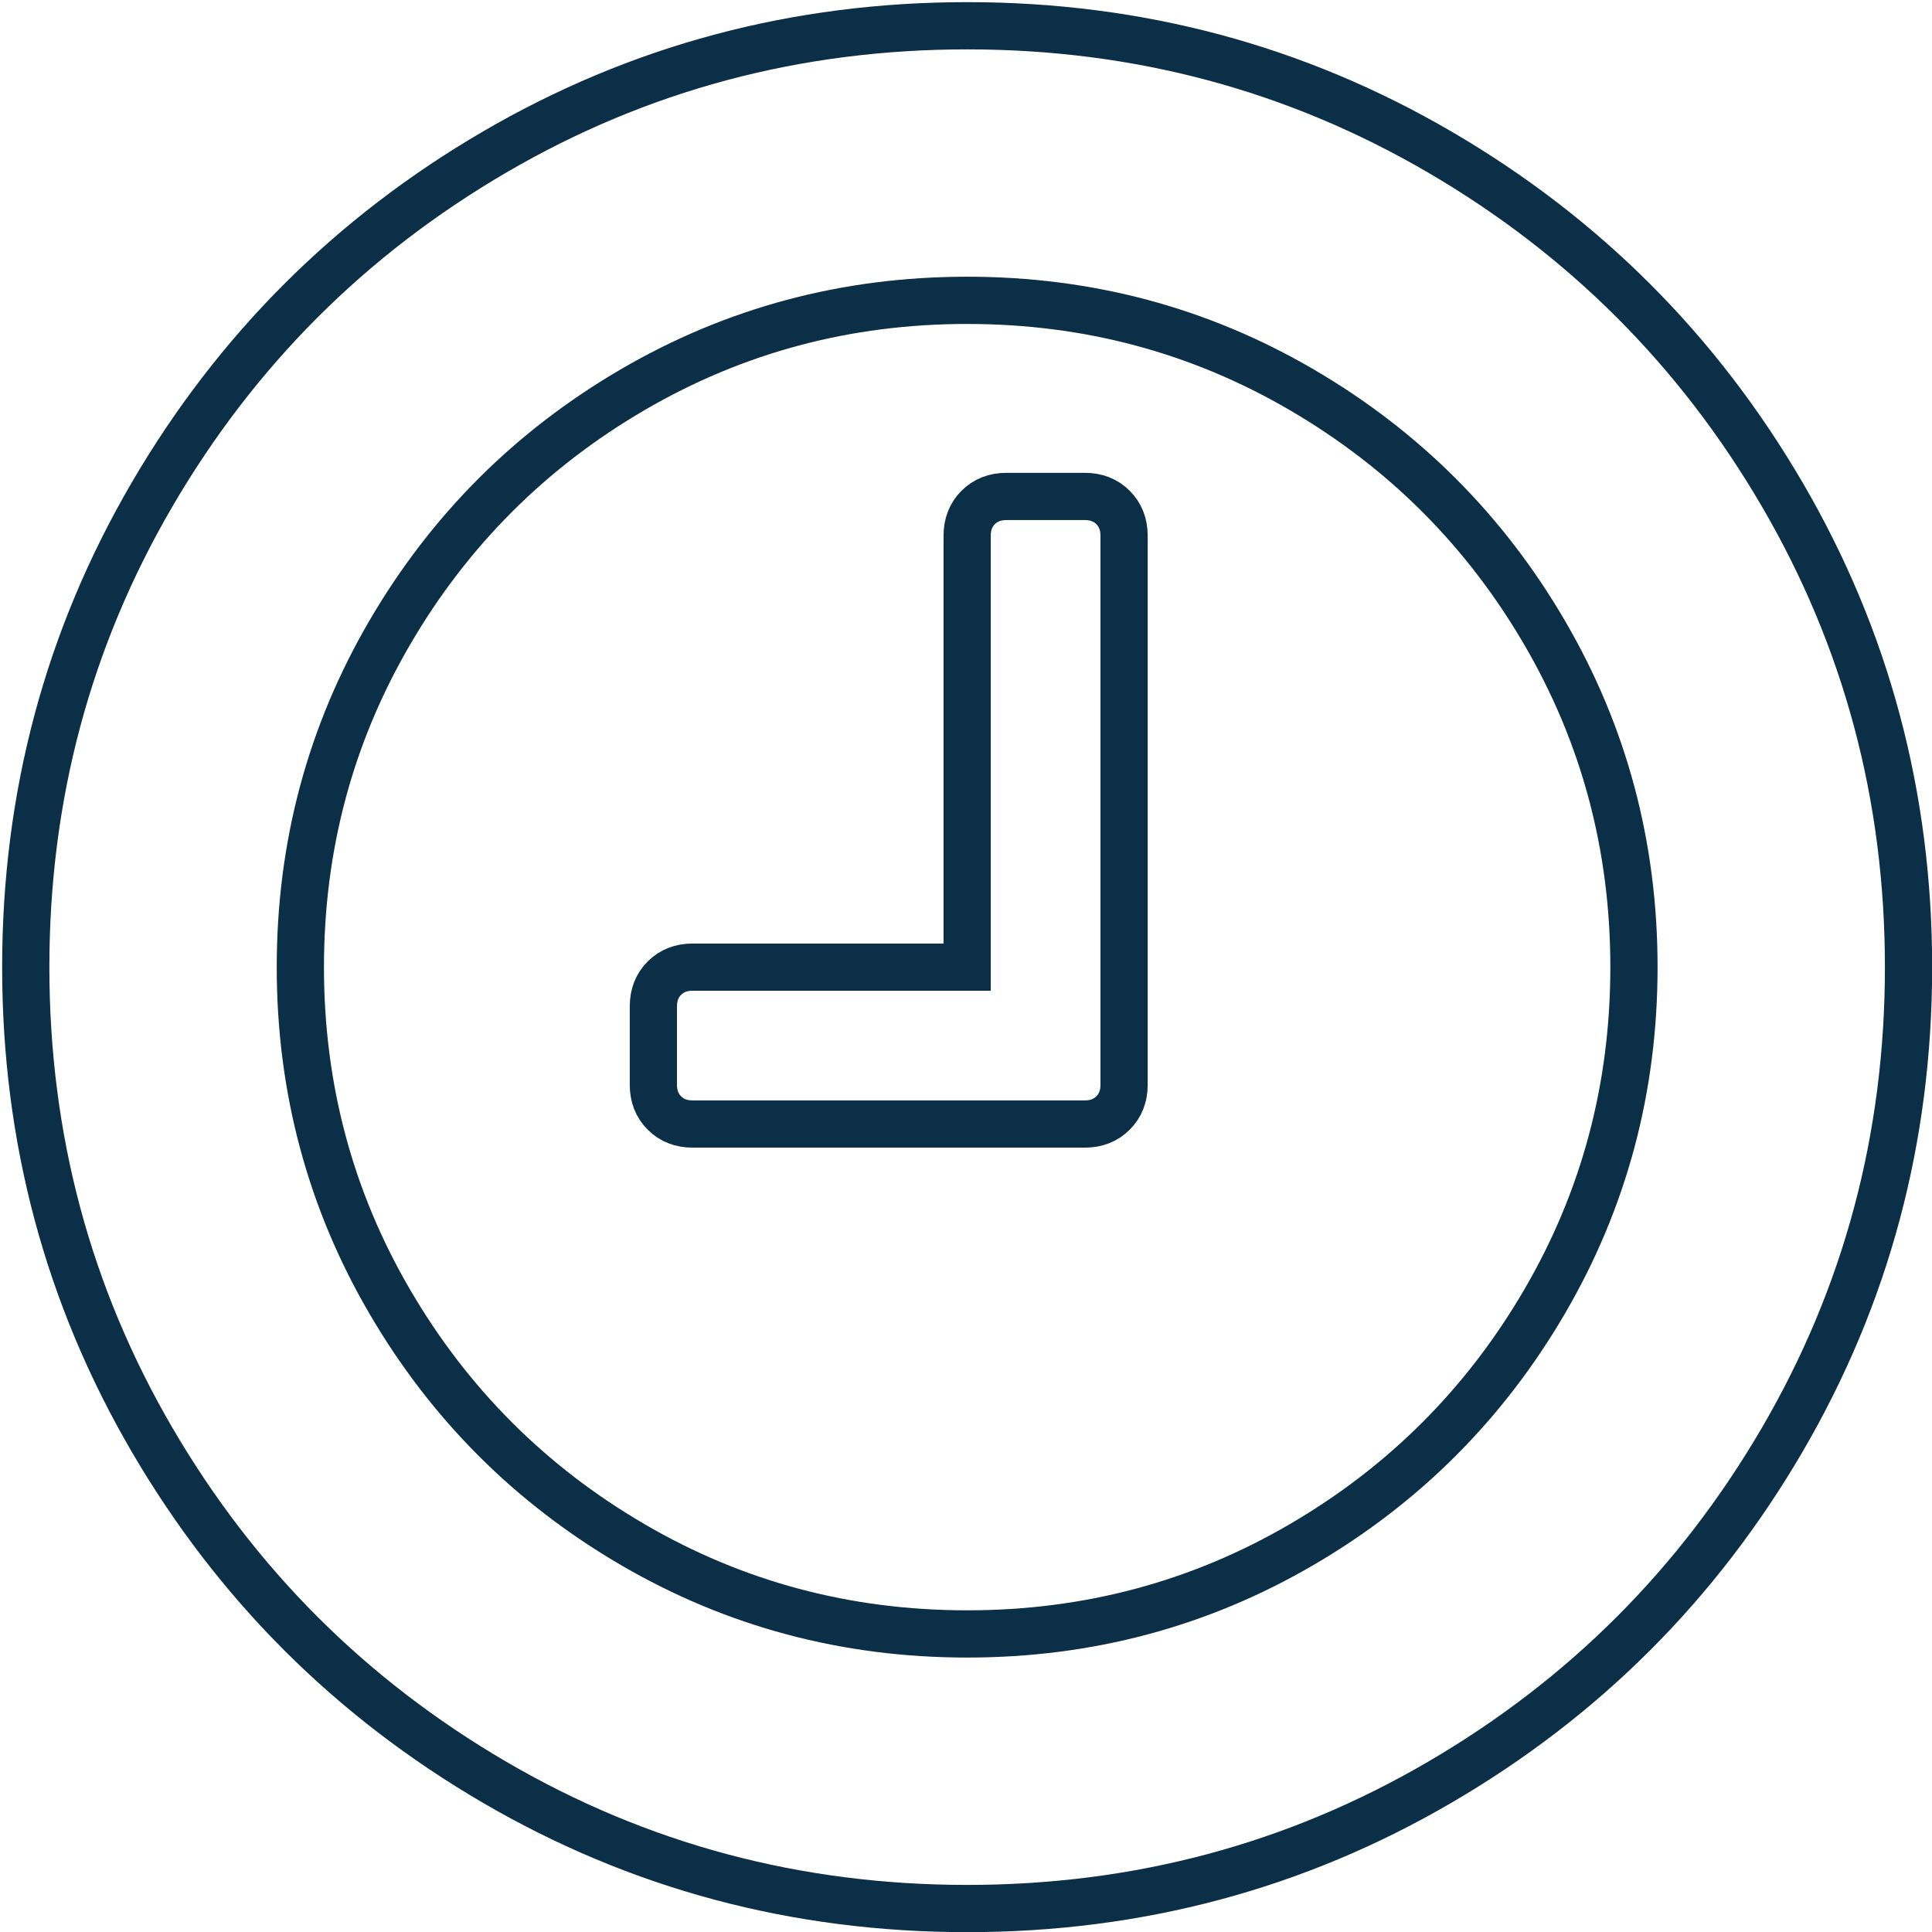
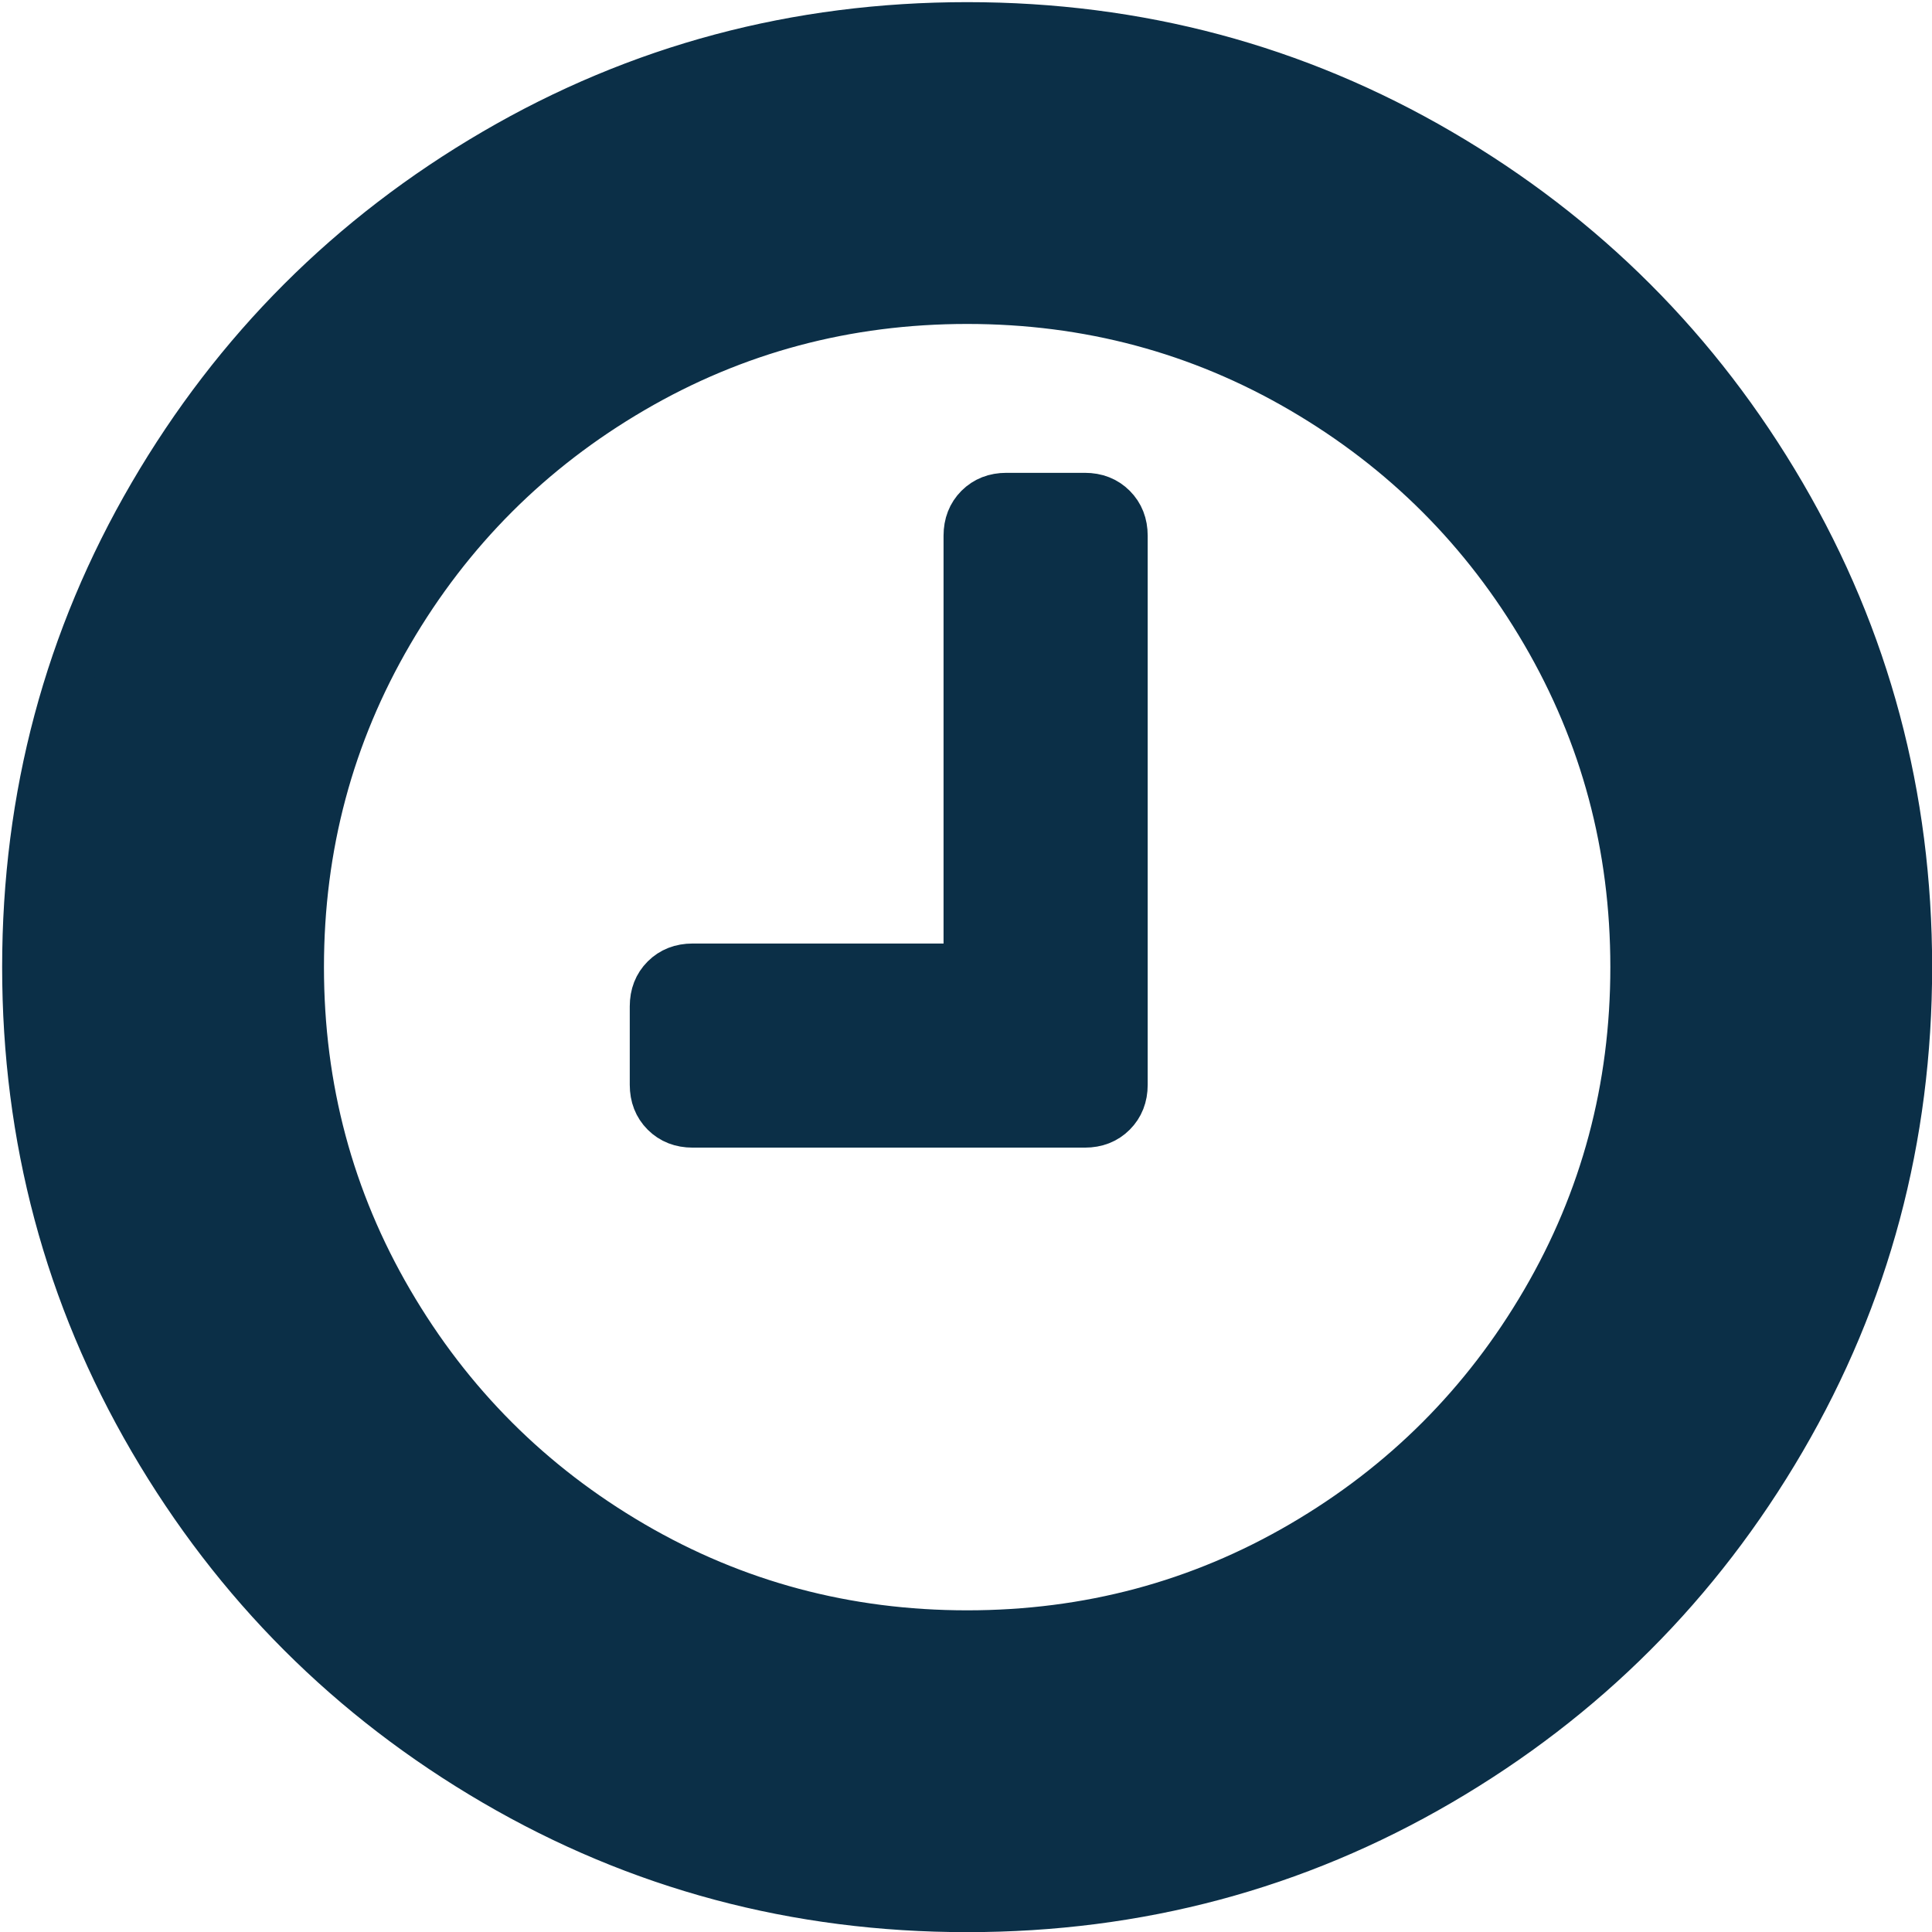
<svg xmlns="http://www.w3.org/2000/svg" version="1.1" id="Capa_1" x="0px" y="0px" width="438.533px" height="438.533px" viewBox="-6 -6 450 450" style="enable-background:new 0 0 438.533 438.533;" xml:space="preserve">
  <g>
    <g>
-       <path fill="#00000000" stroke="#0B2F47" stroke-width="11" d="M409.133,109.203c-19.608-33.592-46.205-60.189-79.798-79.796C295.736,9.801,259.058,0,219.273,0    c-39.781,0-76.47,9.801-110.063,29.407c-33.595,19.604-60.192,46.201-79.8,79.796C9.801,142.8,0,179.489,0,219.267    c0,39.78,9.804,76.463,29.407,110.062c19.607,33.592,46.204,60.189,79.799,79.798c33.597,19.605,70.283,29.407,110.063,29.407    s76.47-9.802,110.065-29.407c33.593-19.602,60.189-46.206,79.795-79.798c19.603-33.596,29.403-70.284,29.403-110.062    C438.533,179.485,428.732,142.795,409.133,109.203z M353.742,297.208c-13.894,23.791-32.736,42.64-56.527,56.534    c-23.791,13.894-49.771,20.834-77.945,20.834c-28.167,0-54.149-6.94-77.943-20.834c-23.791-13.895-42.633-32.743-56.527-56.534    c-13.897-23.791-20.843-49.772-20.843-77.941c0-28.171,6.949-54.152,20.843-77.943c13.891-23.791,32.738-42.637,56.527-56.53    c23.791-13.895,49.772-20.84,77.943-20.84c28.173,0,54.154,6.945,77.945,20.84c23.791,13.894,42.634,32.739,56.527,56.53    c13.895,23.791,20.838,49.772,20.838,77.943C374.58,247.436,367.637,273.417,353.742,297.208z" />
-       <path fill="#00000000" stroke="#0B2F47" stroke-width="11" d="M246.68,109.631h-18.274c-2.669,0-4.853,0.859-6.57,2.57c-1.706,1.713-2.565,3.9-2.565,6.565v100.5h-63.953    c-2.667,0-4.853,0.855-6.567,2.564c-1.712,1.712-2.568,3.901-2.568,6.571v18.271c0,2.666,0.856,4.856,2.568,6.567    c1.715,1.711,3.905,2.566,6.567,2.566h91.367c2.662,0,4.853-0.855,6.561-2.566c1.711-1.711,2.573-3.901,2.573-6.567V118.766    c0-2.663-0.862-4.849-2.573-6.565C251.536,110.49,249.346,109.631,246.68,109.631z" />
+       <path fill="#0B2F47" stroke="#0B2F47" stroke-width="11" d="M409.133,109.203c-19.608-33.592-46.205-60.189-79.798-79.796C295.736,9.801,259.058,0,219.273,0    c-39.781,0-76.47,9.801-110.063,29.407c-33.595,19.604-60.192,46.201-79.8,79.796C9.801,142.8,0,179.489,0,219.267    c0,39.78,9.804,76.463,29.407,110.062c19.607,33.592,46.204,60.189,79.799,79.798c33.597,19.605,70.283,29.407,110.063,29.407    s76.47-9.802,110.065-29.407c33.593-19.602,60.189-46.206,79.795-79.798c19.603-33.596,29.403-70.284,29.403-110.062    C438.533,179.485,428.732,142.795,409.133,109.203z M353.742,297.208c-13.894,23.791-32.736,42.64-56.527,56.534    c-23.791,13.894-49.771,20.834-77.945,20.834c-28.167,0-54.149-6.94-77.943-20.834c-23.791-13.895-42.633-32.743-56.527-56.534    c-13.897-23.791-20.843-49.772-20.843-77.941c0-28.171,6.949-54.152,20.843-77.943c13.891-23.791,32.738-42.637,56.527-56.53    c23.791-13.895,49.772-20.84,77.943-20.84c28.173,0,54.154,6.945,77.945,20.84c23.791,13.894,42.634,32.739,56.527,56.53    c13.895,23.791,20.838,49.772,20.838,77.943C374.58,247.436,367.637,273.417,353.742,297.208z" />
+       <path fill="#0B2F47" stroke="#0B2F47" stroke-width="11" d="M246.68,109.631h-18.274c-2.669,0-4.853,0.859-6.57,2.57c-1.706,1.713-2.565,3.9-2.565,6.565v100.5h-63.953    c-2.667,0-4.853,0.855-6.567,2.564c-1.712,1.712-2.568,3.901-2.568,6.571v18.271c0,2.666,0.856,4.856,2.568,6.567    c1.715,1.711,3.905,2.566,6.567,2.566h91.367c2.662,0,4.853-0.855,6.561-2.566c1.711-1.711,2.573-3.901,2.573-6.567V118.766    c0-2.663-0.862-4.849-2.573-6.565C251.536,110.49,249.346,109.631,246.68,109.631z" />
    </g>
  </g>
</svg>
